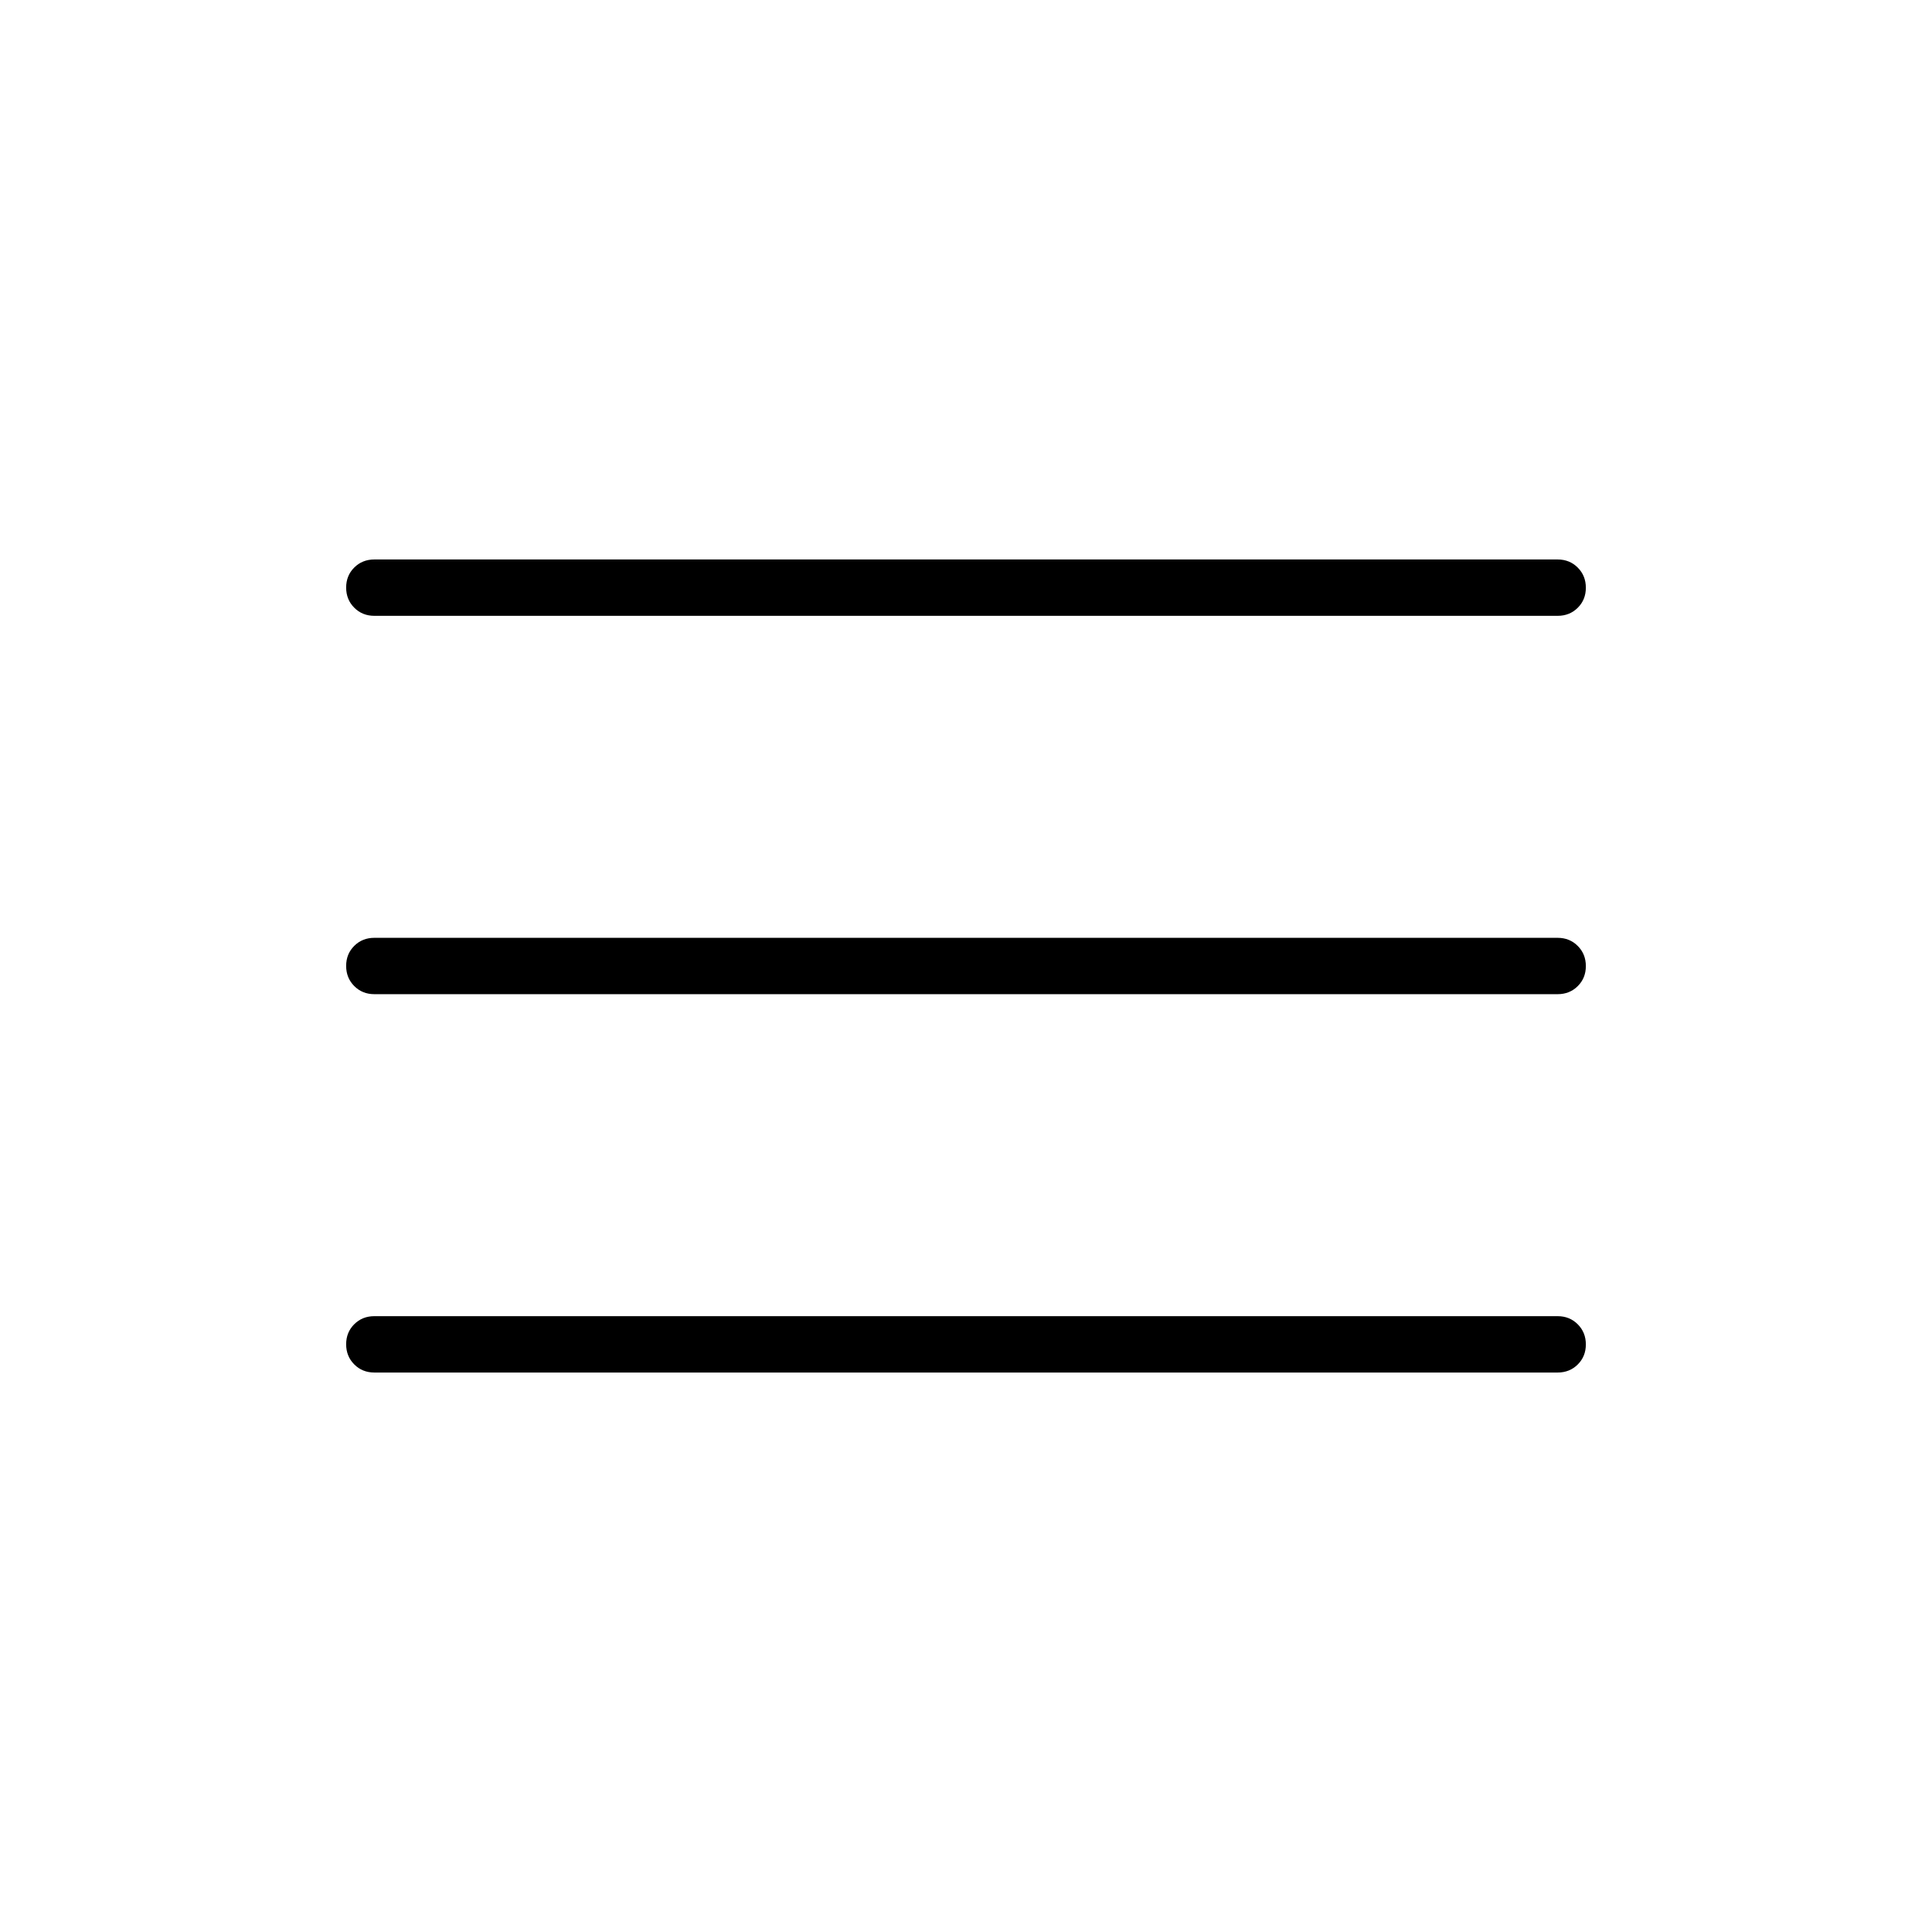
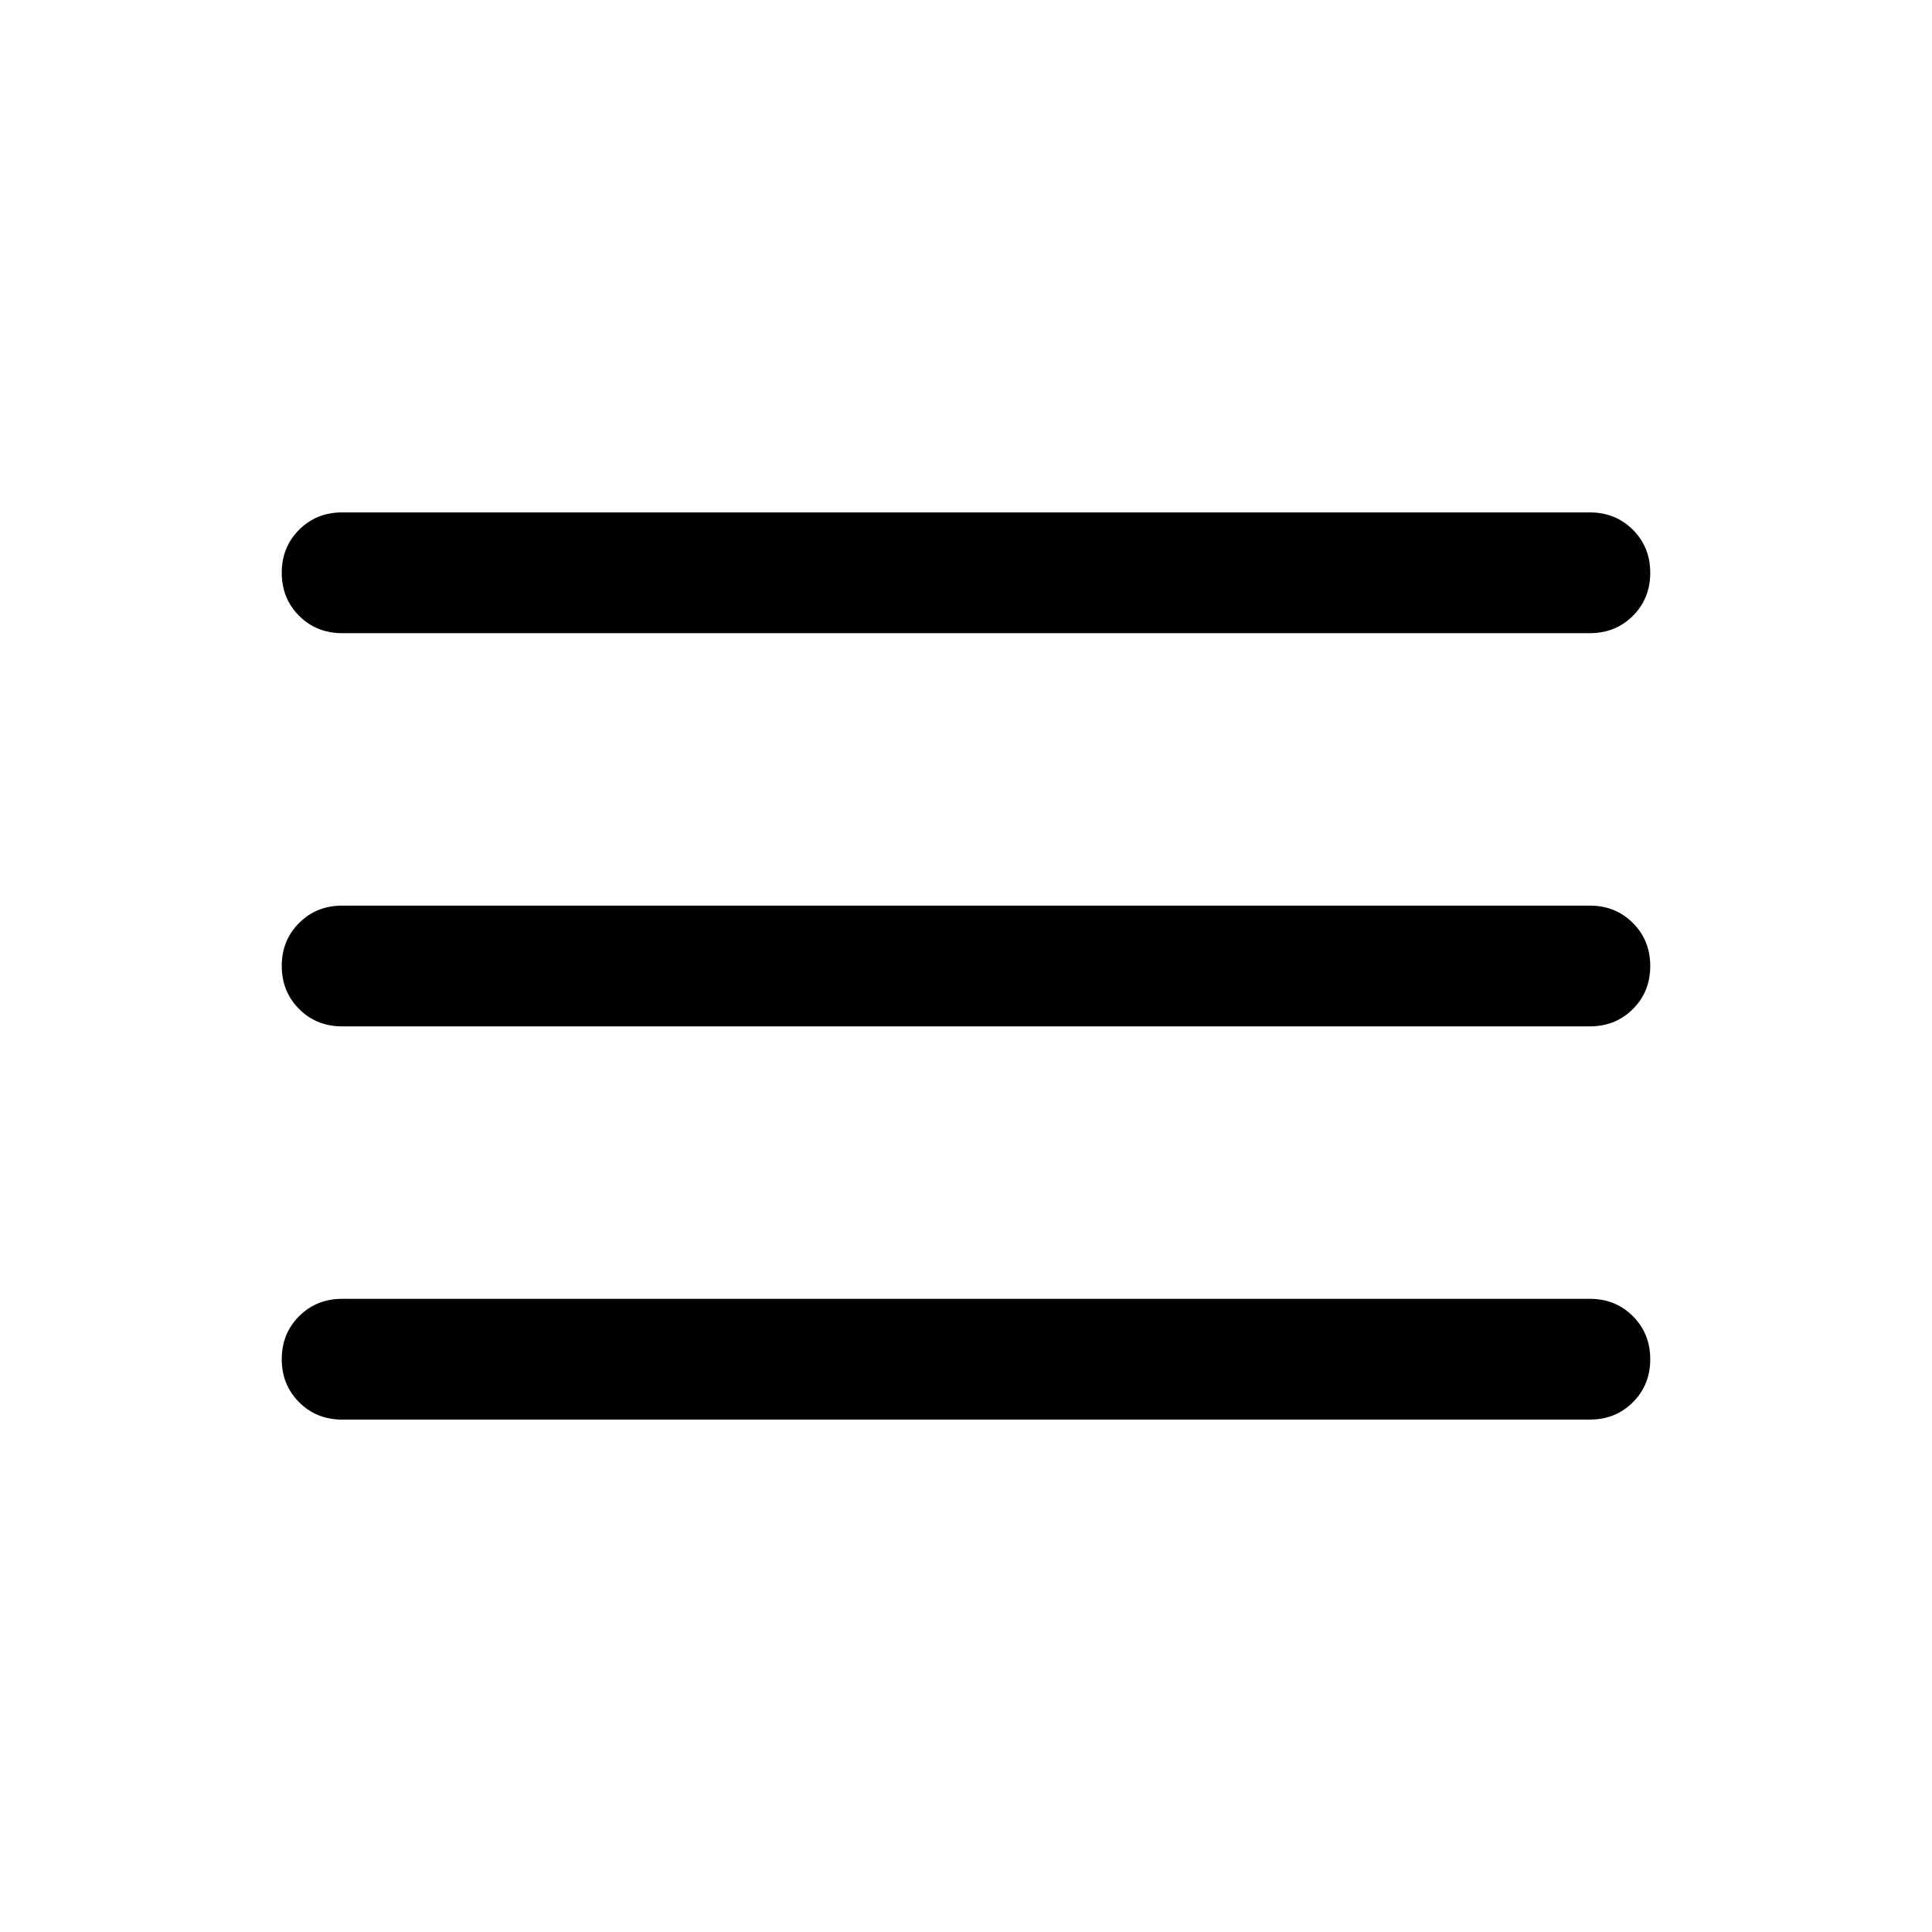
<svg xmlns="http://www.w3.org/2000/svg" height="24" viewBox="0 -960 960 960" width="24">
-   <path d="M186-278q-5.95 0-9.975-4.035-4.025-4.035-4.025-10t4.025-9.965q4.025-4 9.975-4h588q5.95 0 9.975 4.035 4.025 4.035 4.025 10T783.975-282q-4.025 4-9.975 4H186Zm0-188q-5.95 0-9.975-4.035-4.025-4.035-4.025-10t4.025-9.965q4.025-4 9.975-4h588q5.95 0 9.975 4.035 4.025 4.035 4.025 10T783.975-470q-4.025 4-9.975 4H186Zm0-188q-5.95 0-9.975-4.035-4.025-4.035-4.025-10t4.025-9.965q4.025-4 9.975-4h588q5.95 0 9.975 4.035 4.025 4.035 4.025 10T783.975-658q-4.025 4-9.975 4H186Z" />
+   <path d="M170.001-254.616q-12.75 0-21.375-8.629t-8.625-21.384q0-12.756 8.625-21.371 8.625-8.615 21.375-8.615h619.998q12.75 0 21.375 8.629 8.625 8.628 8.625 21.384 0 12.755-8.625 21.37-8.625 8.616-21.375 8.616H170.001Zm0-195.385q-12.75 0-21.375-8.628-8.625-8.629-8.625-21.384 0-12.756 8.625-21.371 8.625-8.615 21.375-8.615h619.998q12.75 0 21.375 8.628 8.625 8.629 8.625 21.384 0 12.756-8.625 21.371-8.625 8.615-21.375 8.615H170.001Zm0-195.384q-12.75 0-21.375-8.629-8.625-8.628-8.625-21.384 0-12.755 8.625-21.37 8.625-8.616 21.375-8.616h619.998q12.75 0 21.375 8.629t8.625 21.384q0 12.756-8.625 21.371-8.625 8.615-21.375 8.615H170.001Z" />
</svg>
